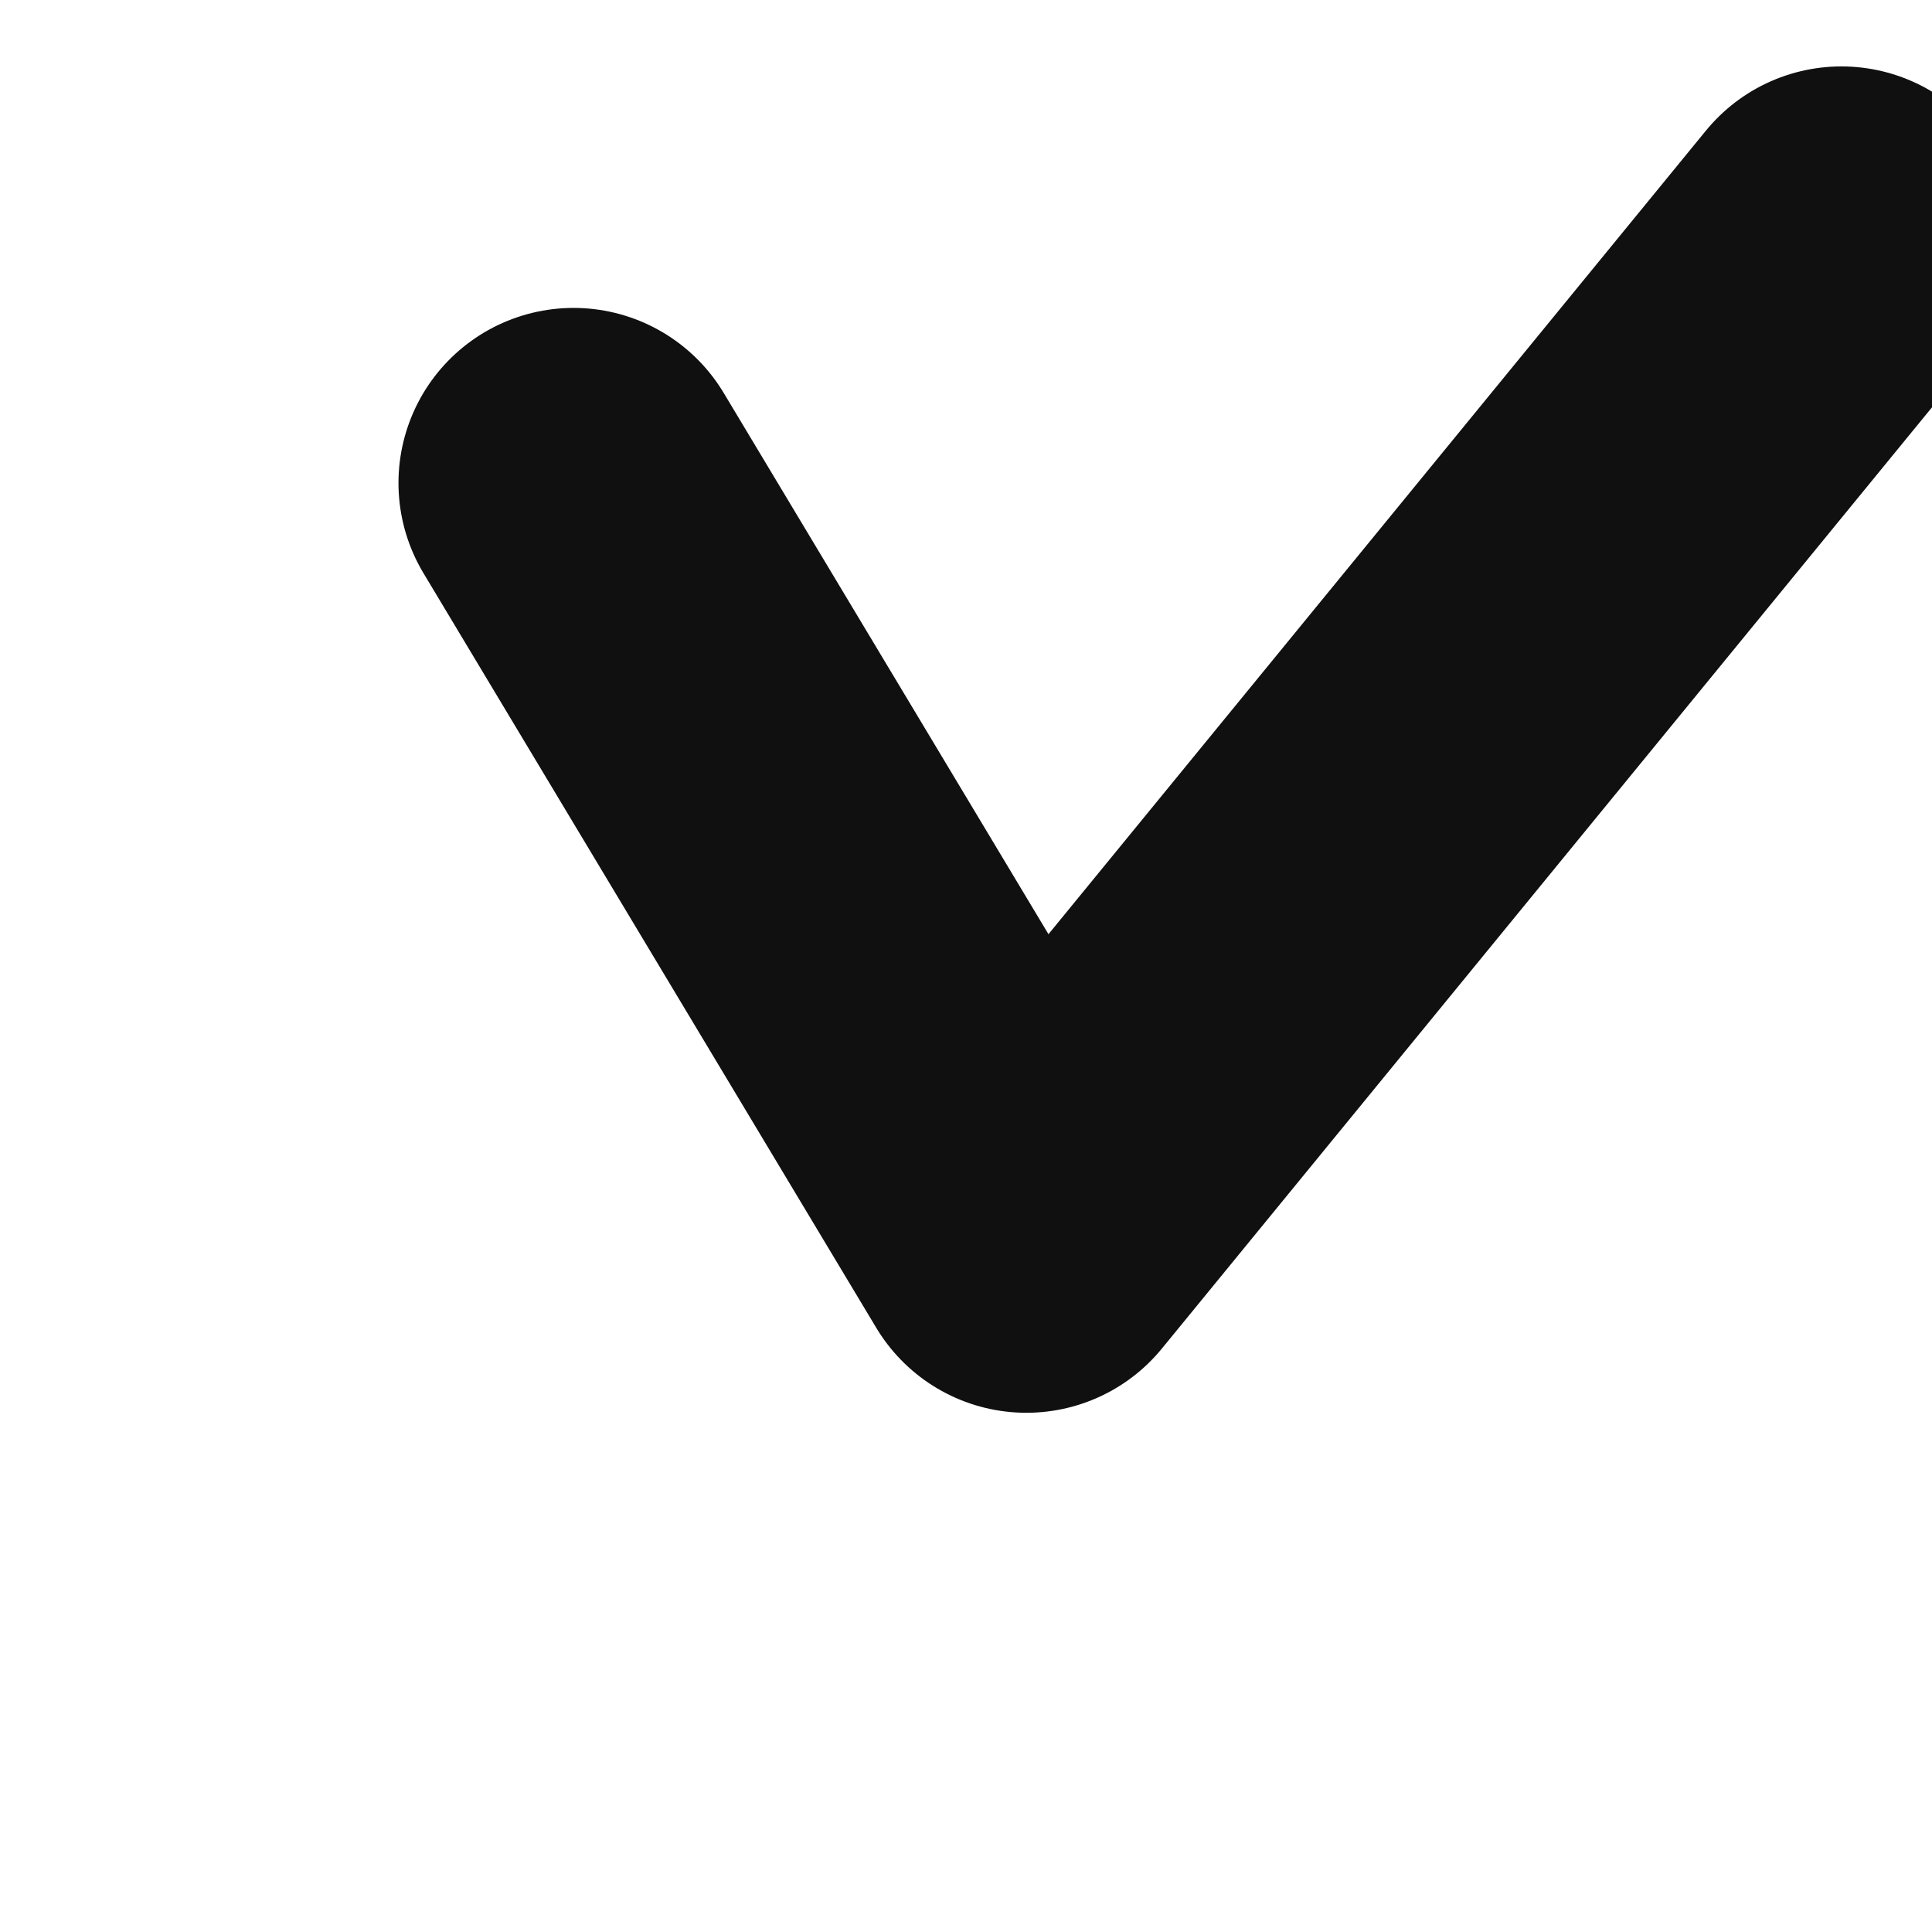
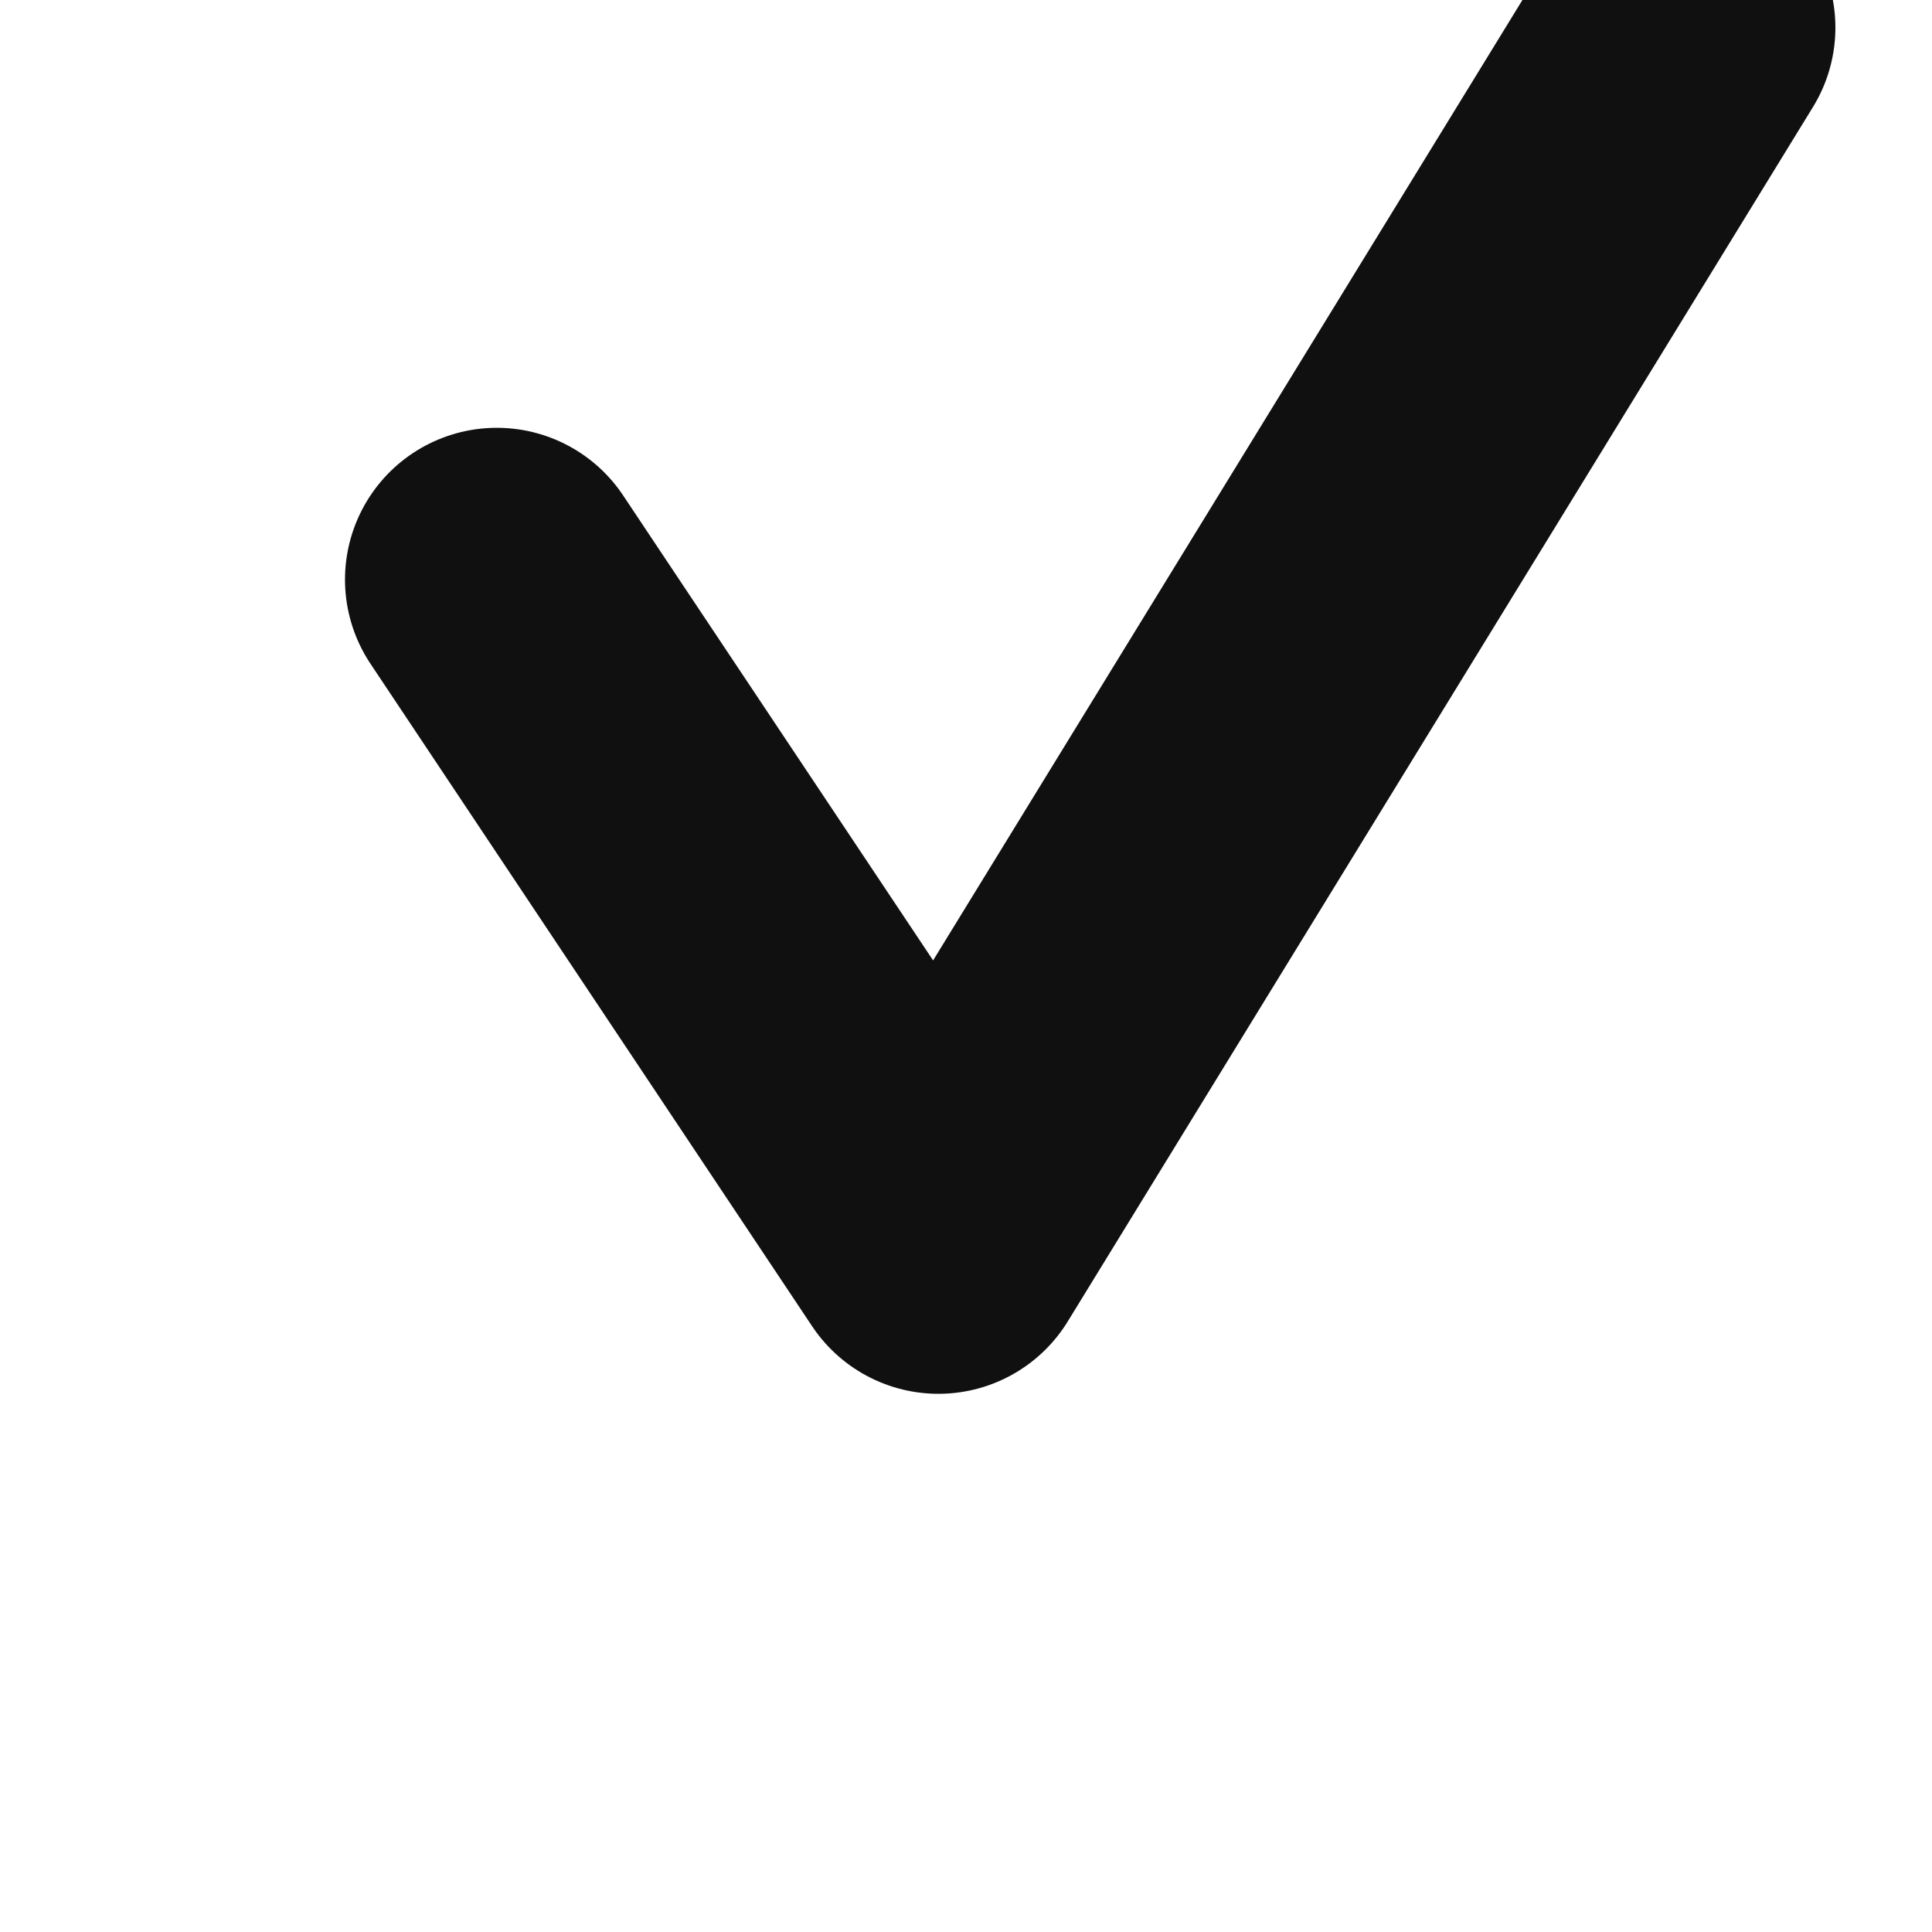
- <svg xmlns="http://www.w3.org/2000/svg" width="12" height="12" viewBox="0 0 16 16">
-   <path d="M4.75 4 8.5 10.25 15.25 2" fill="none" stroke="#101010" stroke-width="2.9" stroke-linecap="round" stroke-linejoin="round" />
+ <svg xmlns="http://www.w3.org/2000/svg" width="14" height="14" viewBox="0 0 14 14">
+   <path d="M3.6 4.2 6.8 9 12.2 0.2" fill="none" stroke="#101010" stroke-width="2.2" stroke-linecap="round" stroke-linejoin="round" />
</svg>
